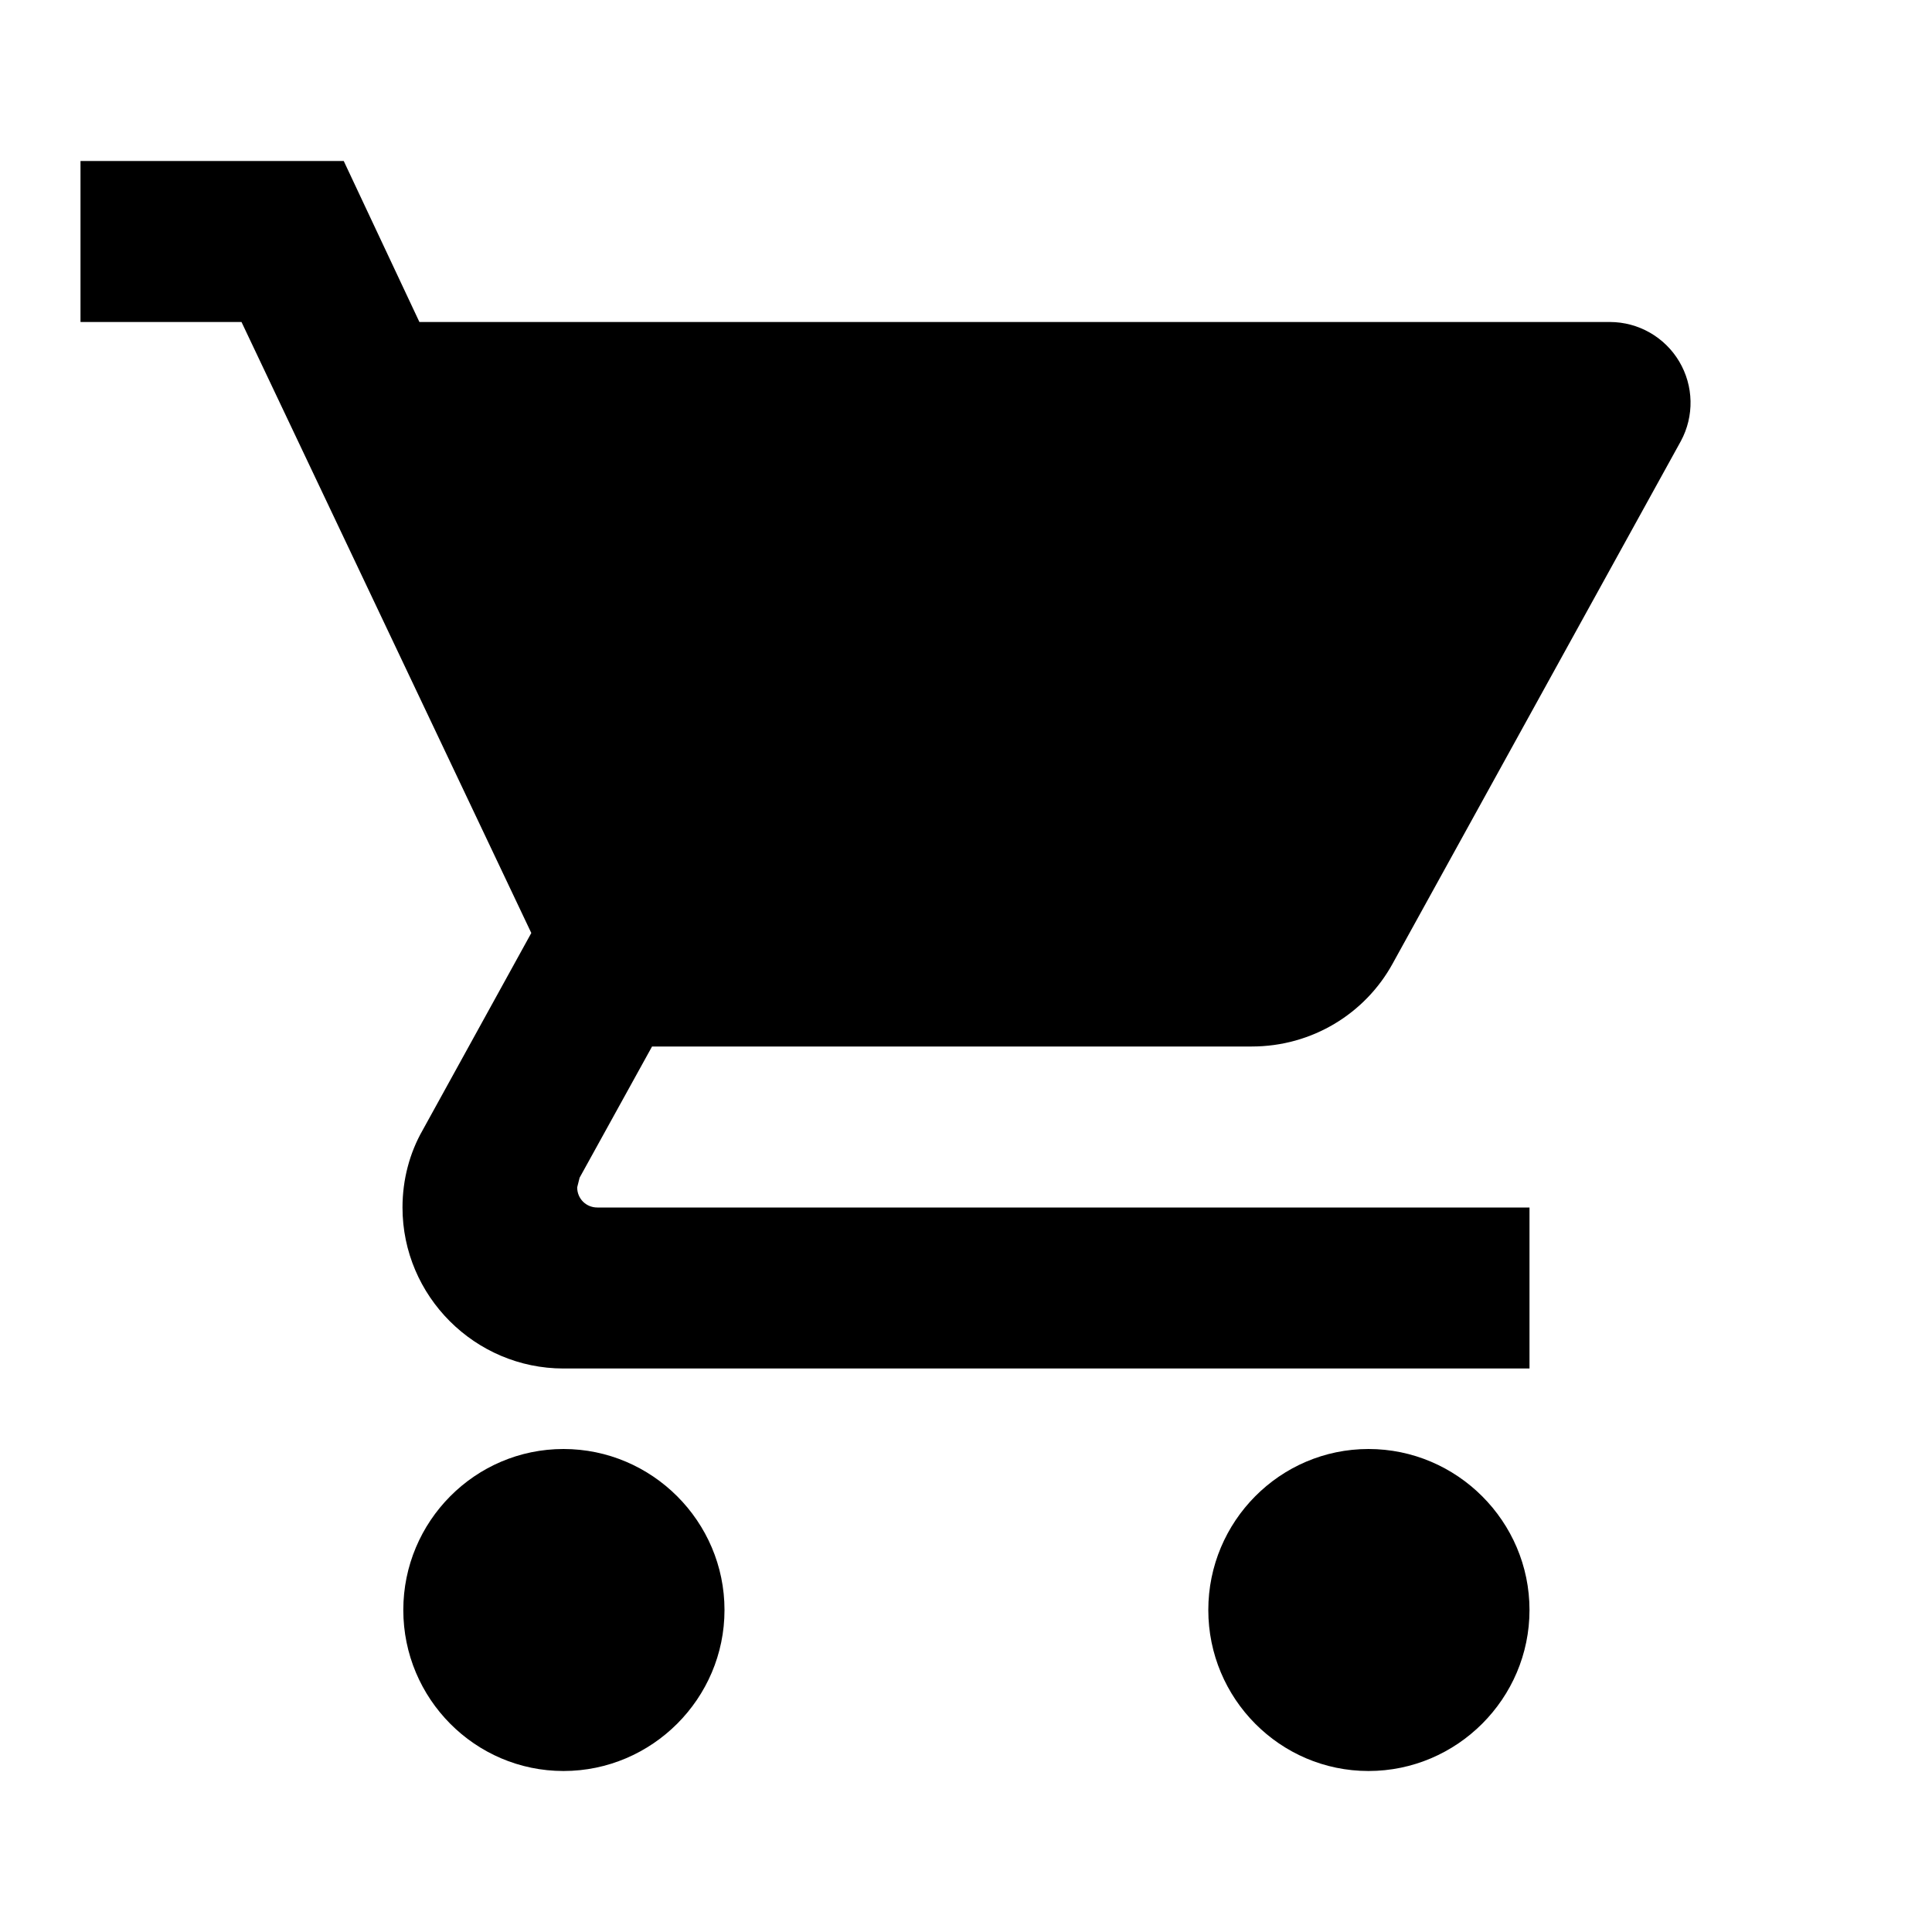
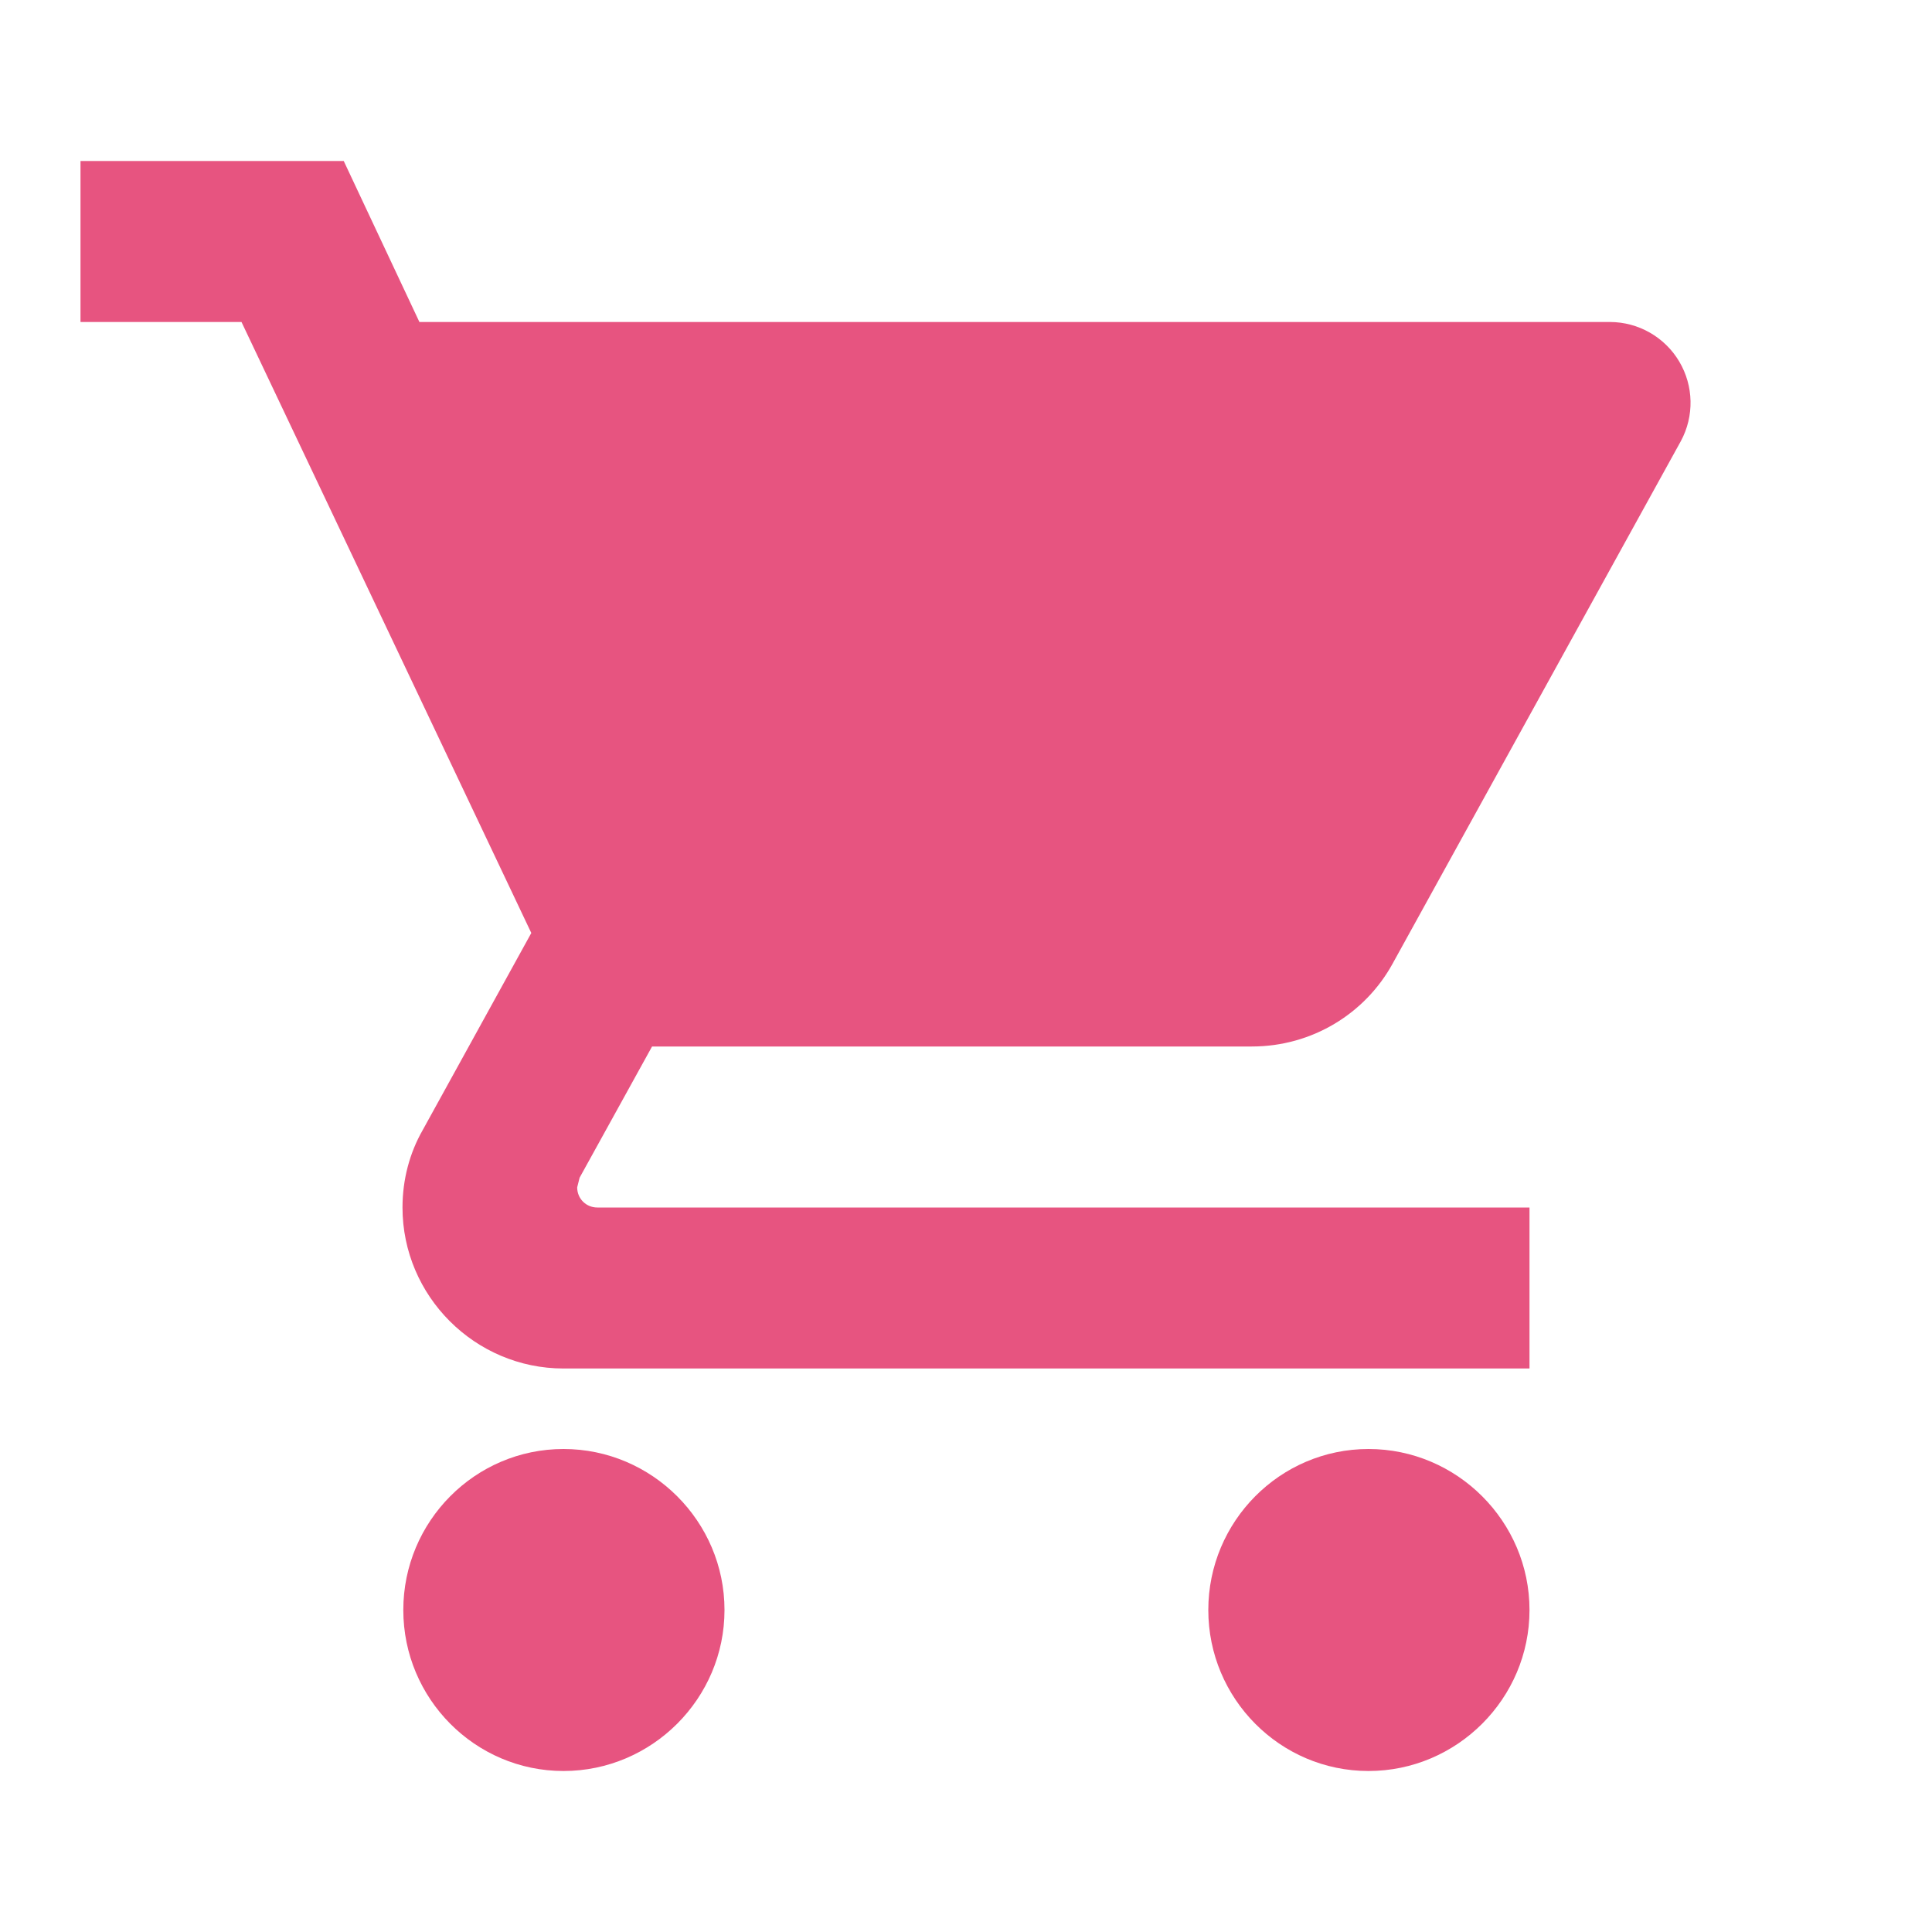
<svg xmlns="http://www.w3.org/2000/svg" version="1.1" id="Layer_1" focusable="false" x="0px" y="0px" viewBox="0 0 24 24" style="enable-background:new 0 0 24 24;" xml:space="preserve">
-   <path d="M7 18c-1.1 0-1.99.9-1.99 2S5.9 22 7 22s2-.9 2-2-.9-2-2-2zM1 2v2h2l3.6 7.59-1.35 2.45c-.16.28-.25.61-.25.96 0 1.1.9 2 2 2h12v-2H7.42c-.14 0-.25-.11-.25-.25l.03-.12.9-1.63h7.45c.75 0 1.41-.41 1.75-1.03l3.58-6.49A1.003 1.003 0 0 0 20 4H5.21l-.94-2H1zm16 16c-1.1 0-1.99.9-1.99 2s.89 2 1.99 2 2-.9 2-2-.9-2-2-2z" />
+   <path fill="#e75480" d="M7 18c-1.1 0-1.99.9-1.99 2S5.9 22 7 22s2-.9 2-2-.9-2-2-2zM1 2v2h2l3.6 7.59-1.35 2.45c-.16.28-.25.61-.25.96 0 1.1.9 2 2 2h12v-2H7.42c-.14 0-.25-.11-.25-.25l.03-.12.9-1.63h7.45c.75 0 1.41-.41 1.75-1.03l3.58-6.49A1.003 1.003 0 0 0 20 4H5.21l-.94-2H1zm16 16c-1.1 0-1.99.9-1.99 2s.89 2 1.99 2 2-.9 2-2-.9-2-2-2z" />
</svg>
